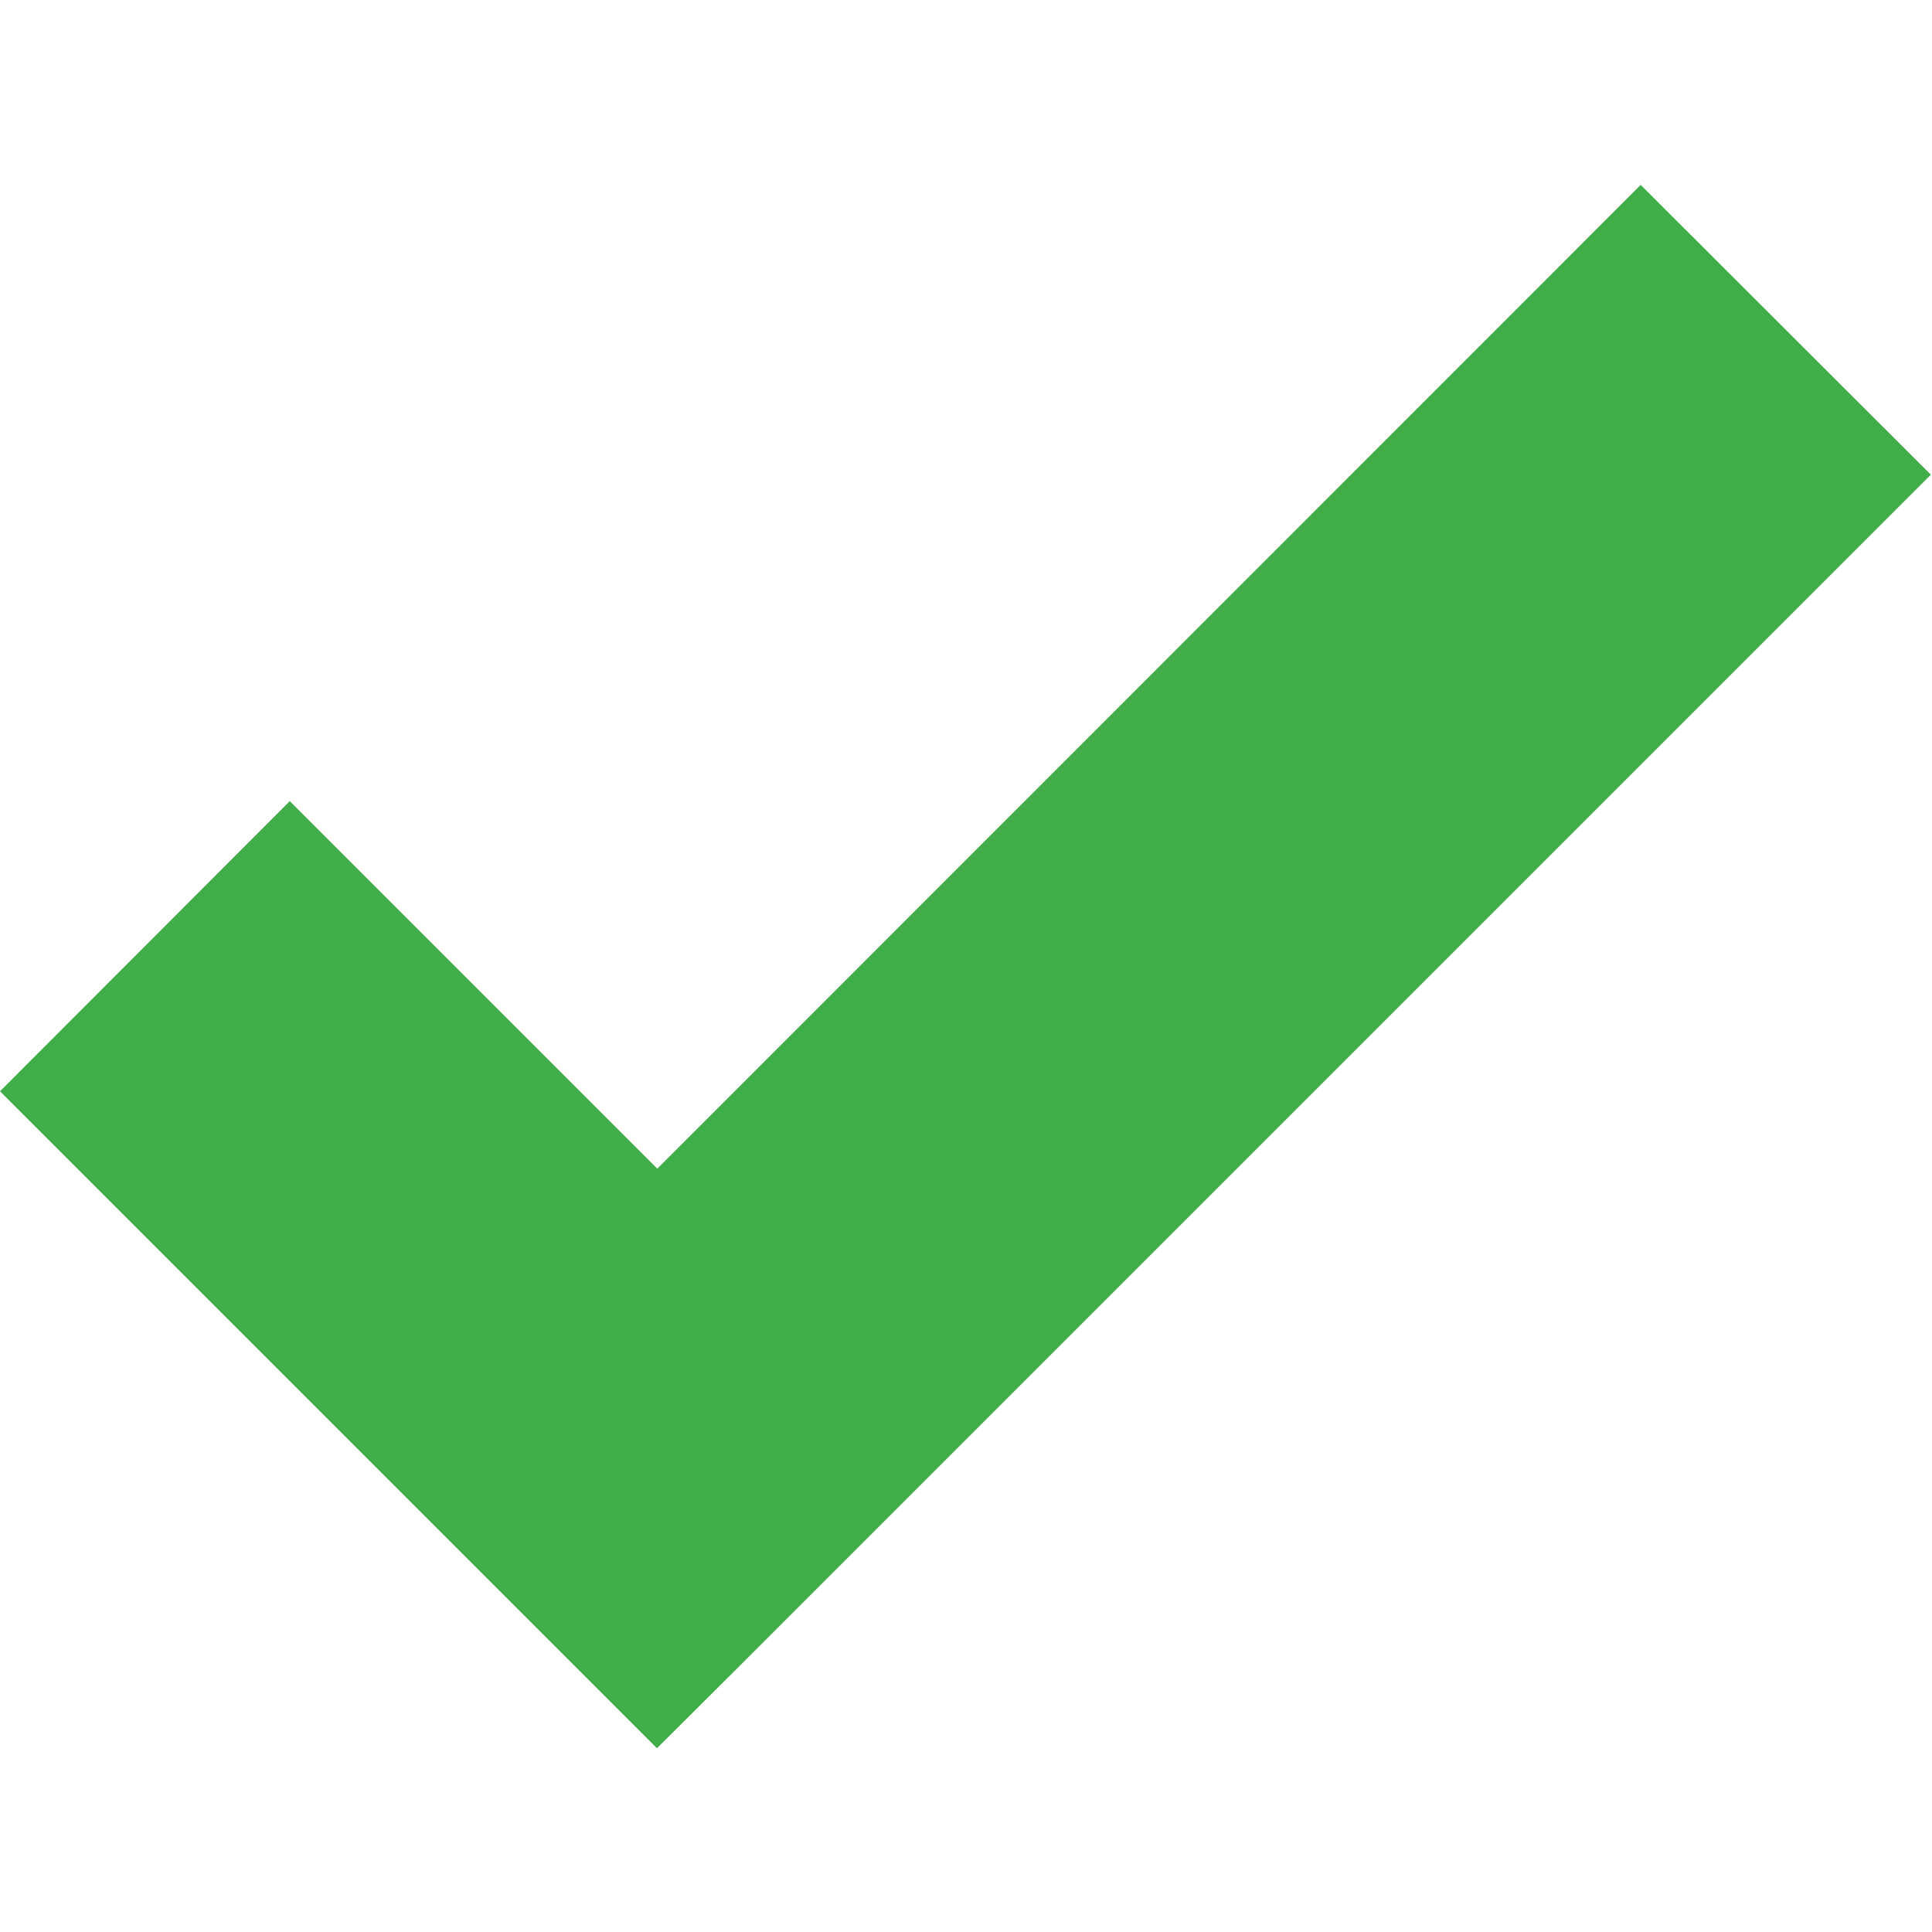
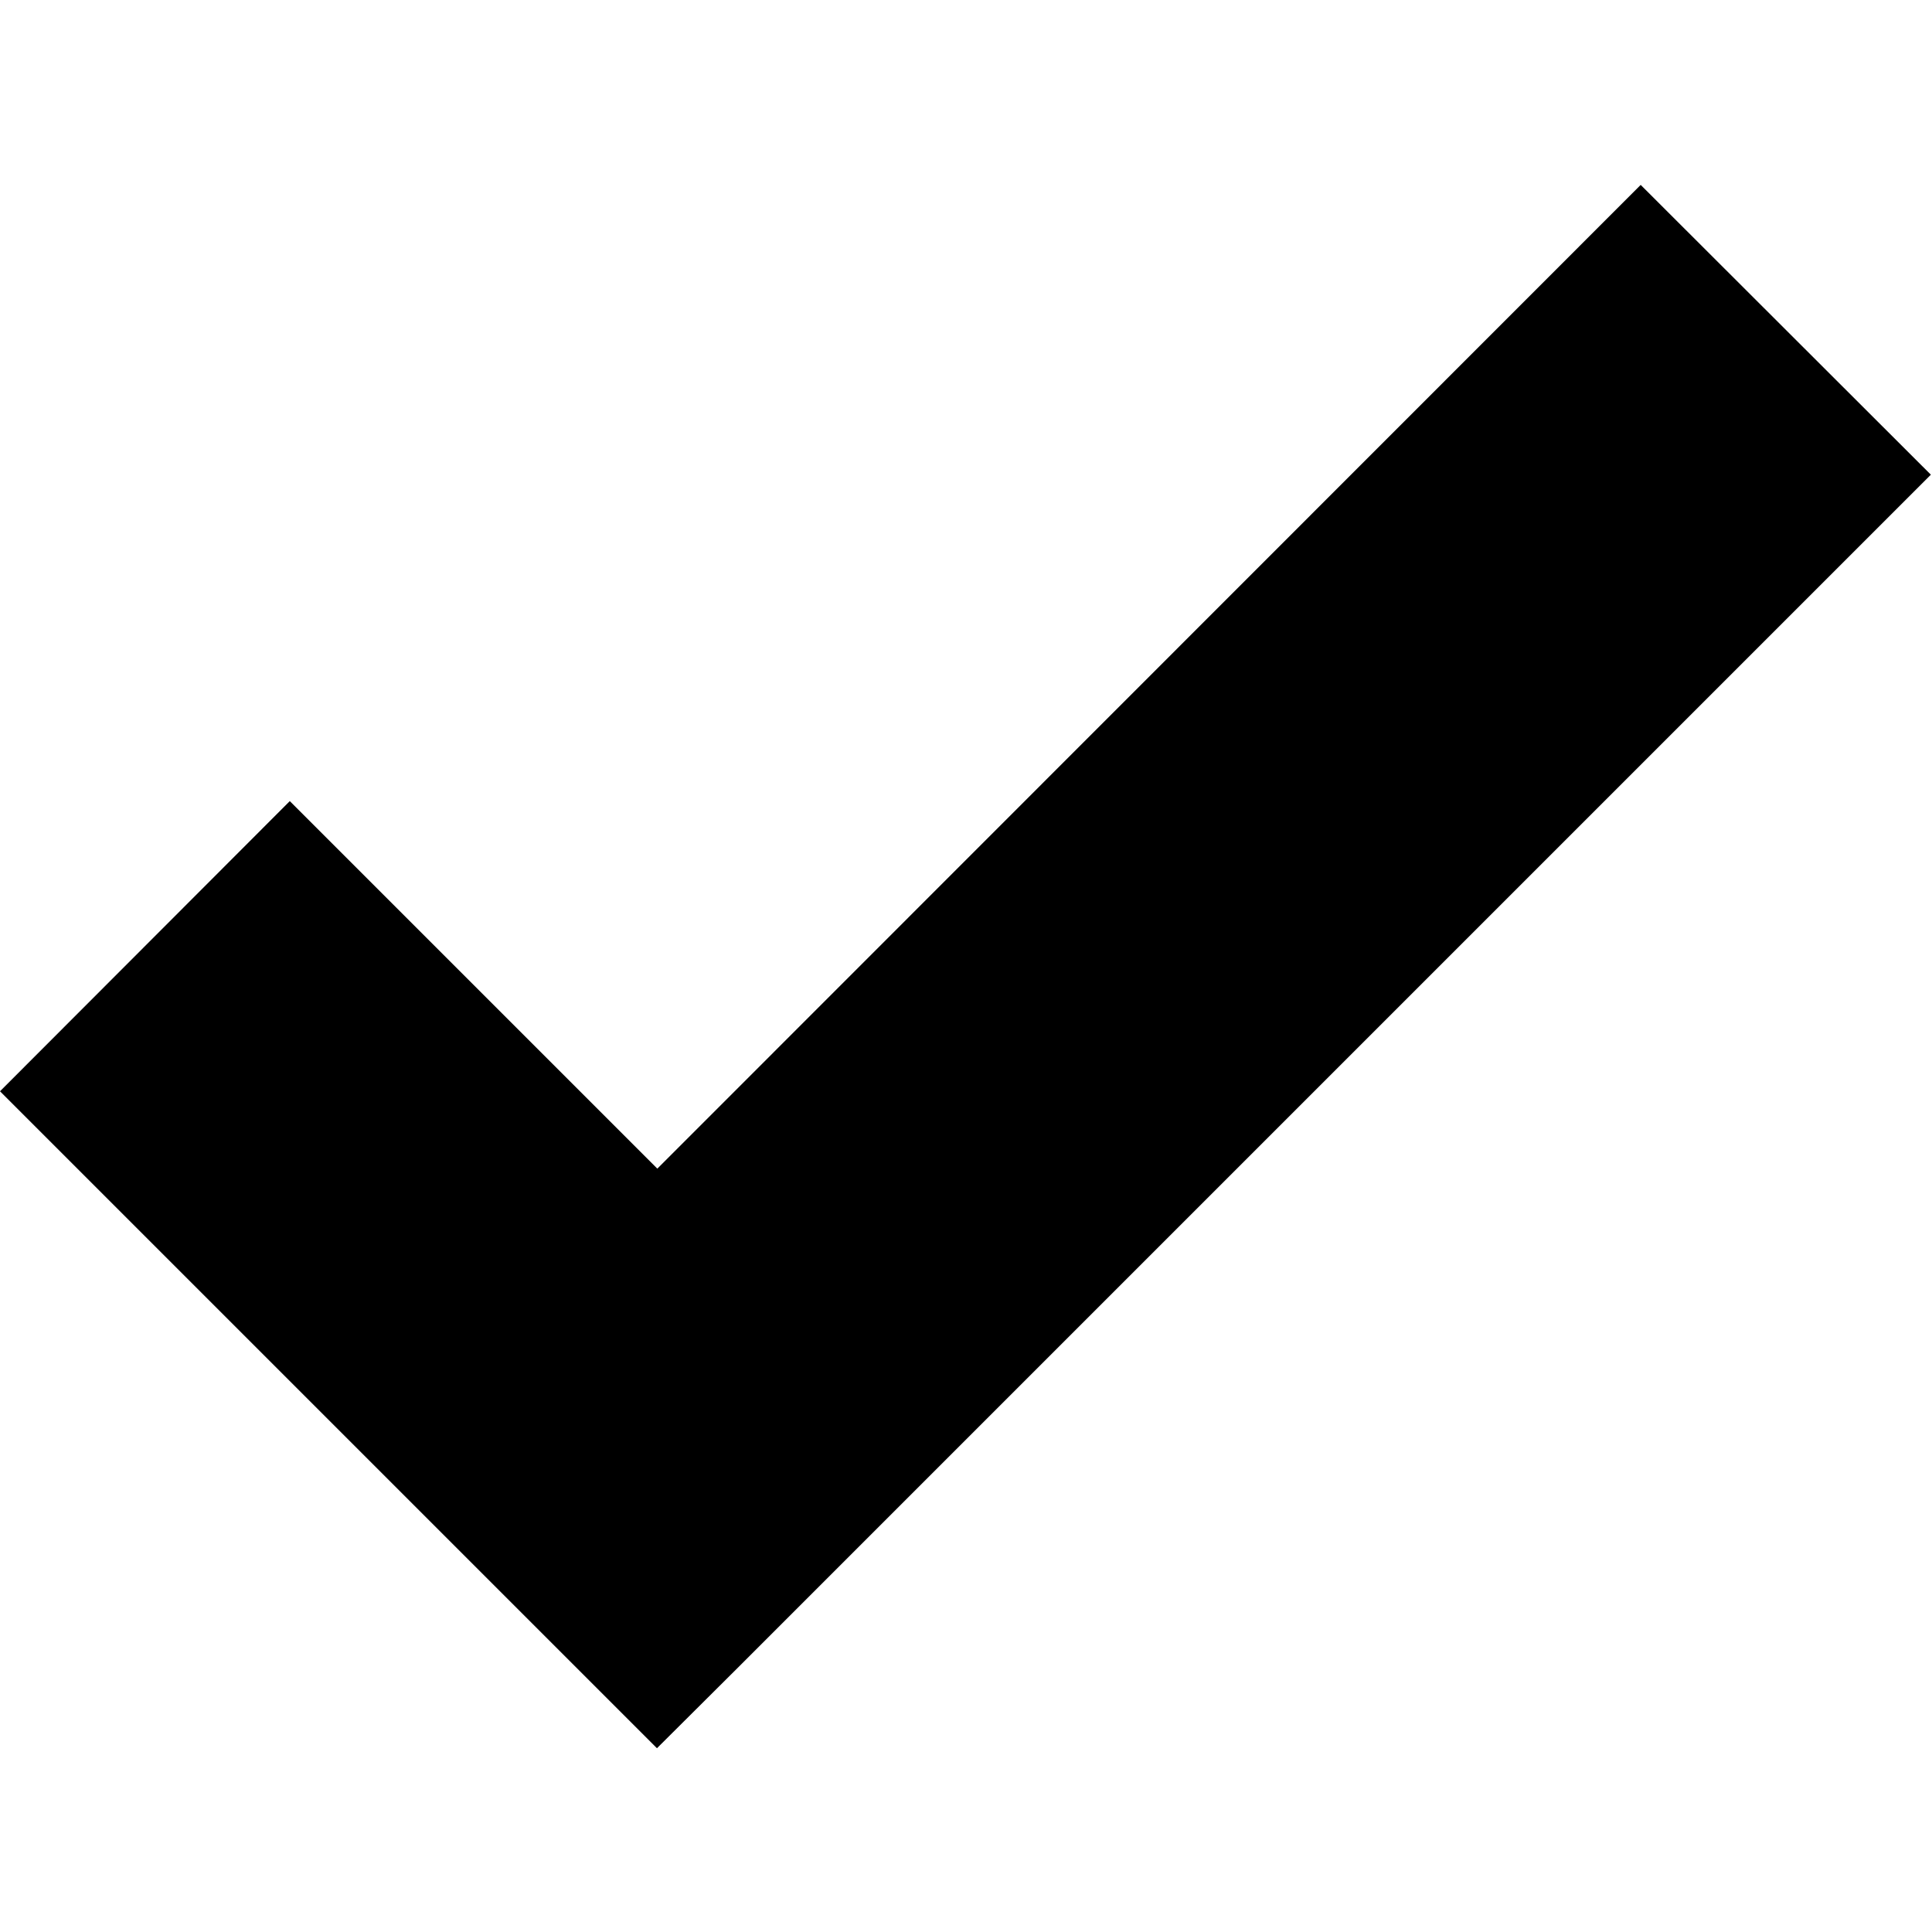
<svg xmlns="http://www.w3.org/2000/svg" id="Layer_1" style="enable-background:new 0 0 512 512;" version="1.1" viewBox="0 0 512 512" xml:space="preserve" width="15" height="15">
-   <style type="text/css">
- 	.st0{fill:#41AD49;}
- </style>
  <g>
-     <polygon class="st0" points="434.8,49 174.2,309.7 76.8,212.3 0,289.2 174.1,463.3 196.6,440.9 196.6,440.9 511.7,125.8 434.8,49     " />
+     <polygon class="fertileTick" points="434.8,49 174.2,309.7 76.8,212.3 0,289.2 174.1,463.3 196.6,440.9 196.6,440.9 511.7,125.8 434.8,49" />
  </g>
</svg>
